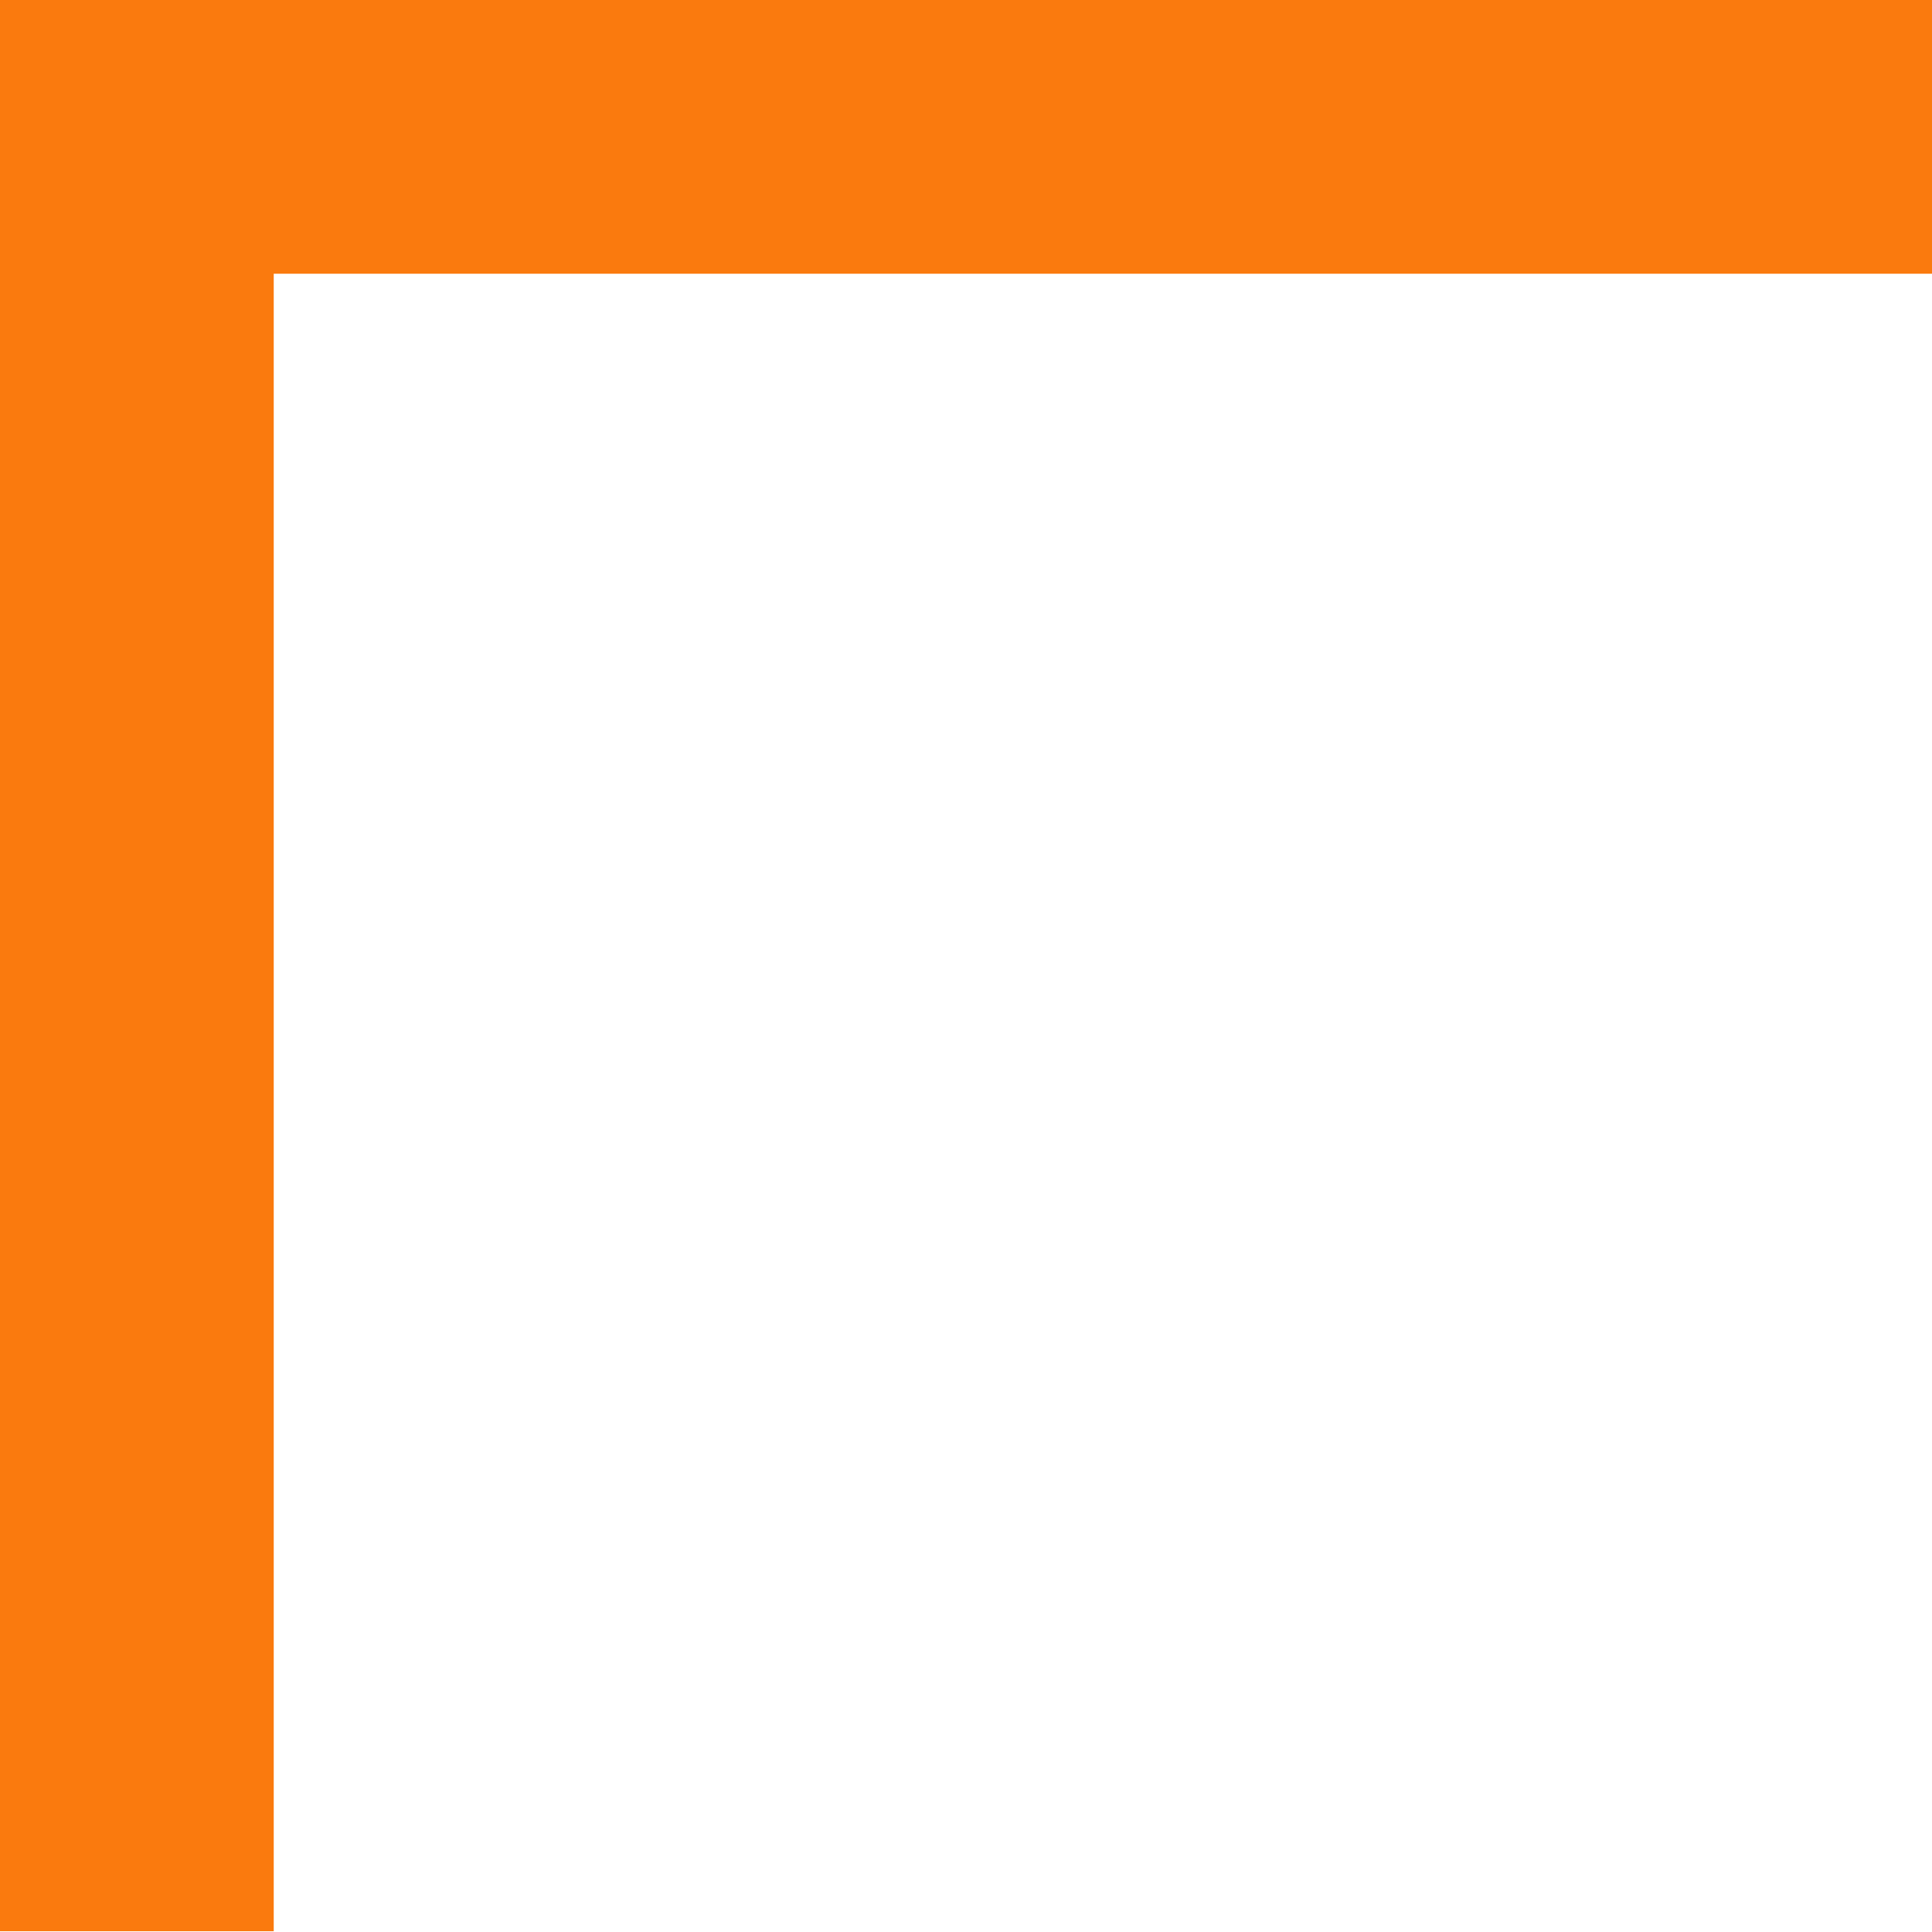
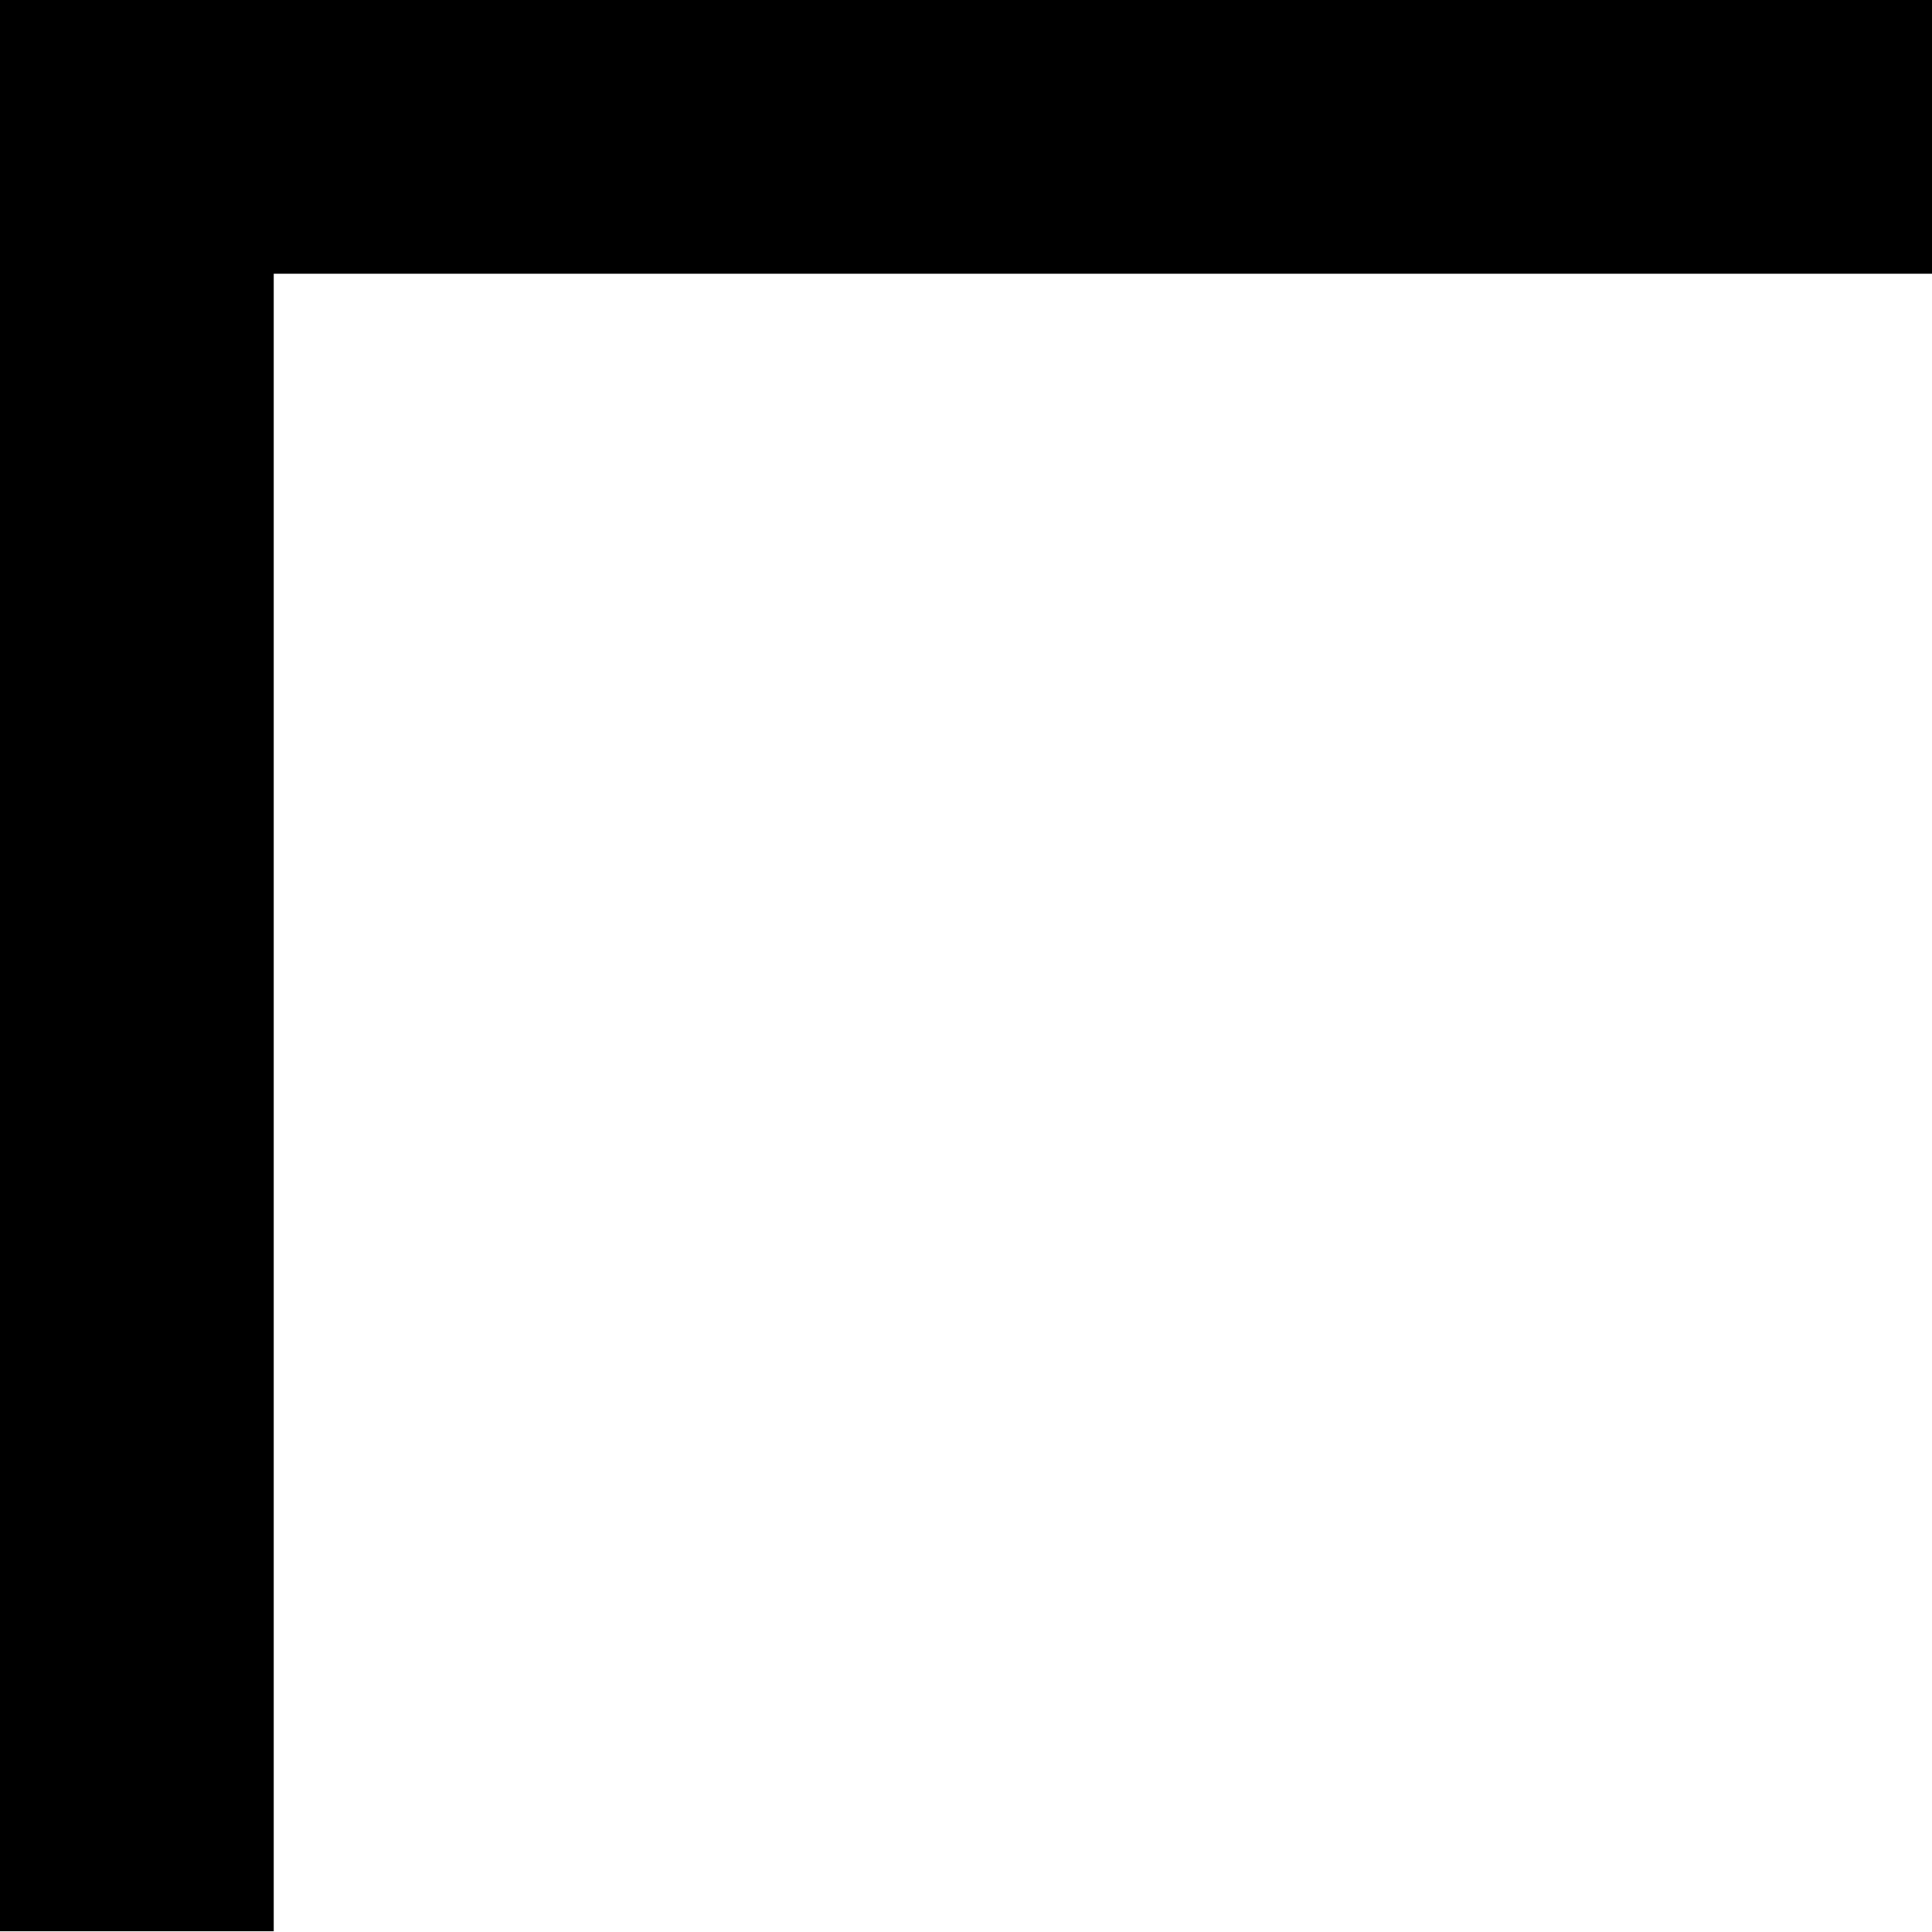
<svg xmlns="http://www.w3.org/2000/svg" viewBox="0 0 51.17 51.15">
  <g id="Capa_2" data-name="Capa 2">
    <g id="Capa_1-2" data-name="Capa 1">
-       <polygon points="51.17 0 51.17 7.25 7.25 7.25 7.25 51.15 0 51.15 0 0 51.17 0" fill="#fa7a0e" />
+       <polygon points="51.17 0 51.17 7.25 7.25 7.25 7.25 51.15 0 51.15 0 0 51.17 0" />
    </g>
  </g>
</svg>
